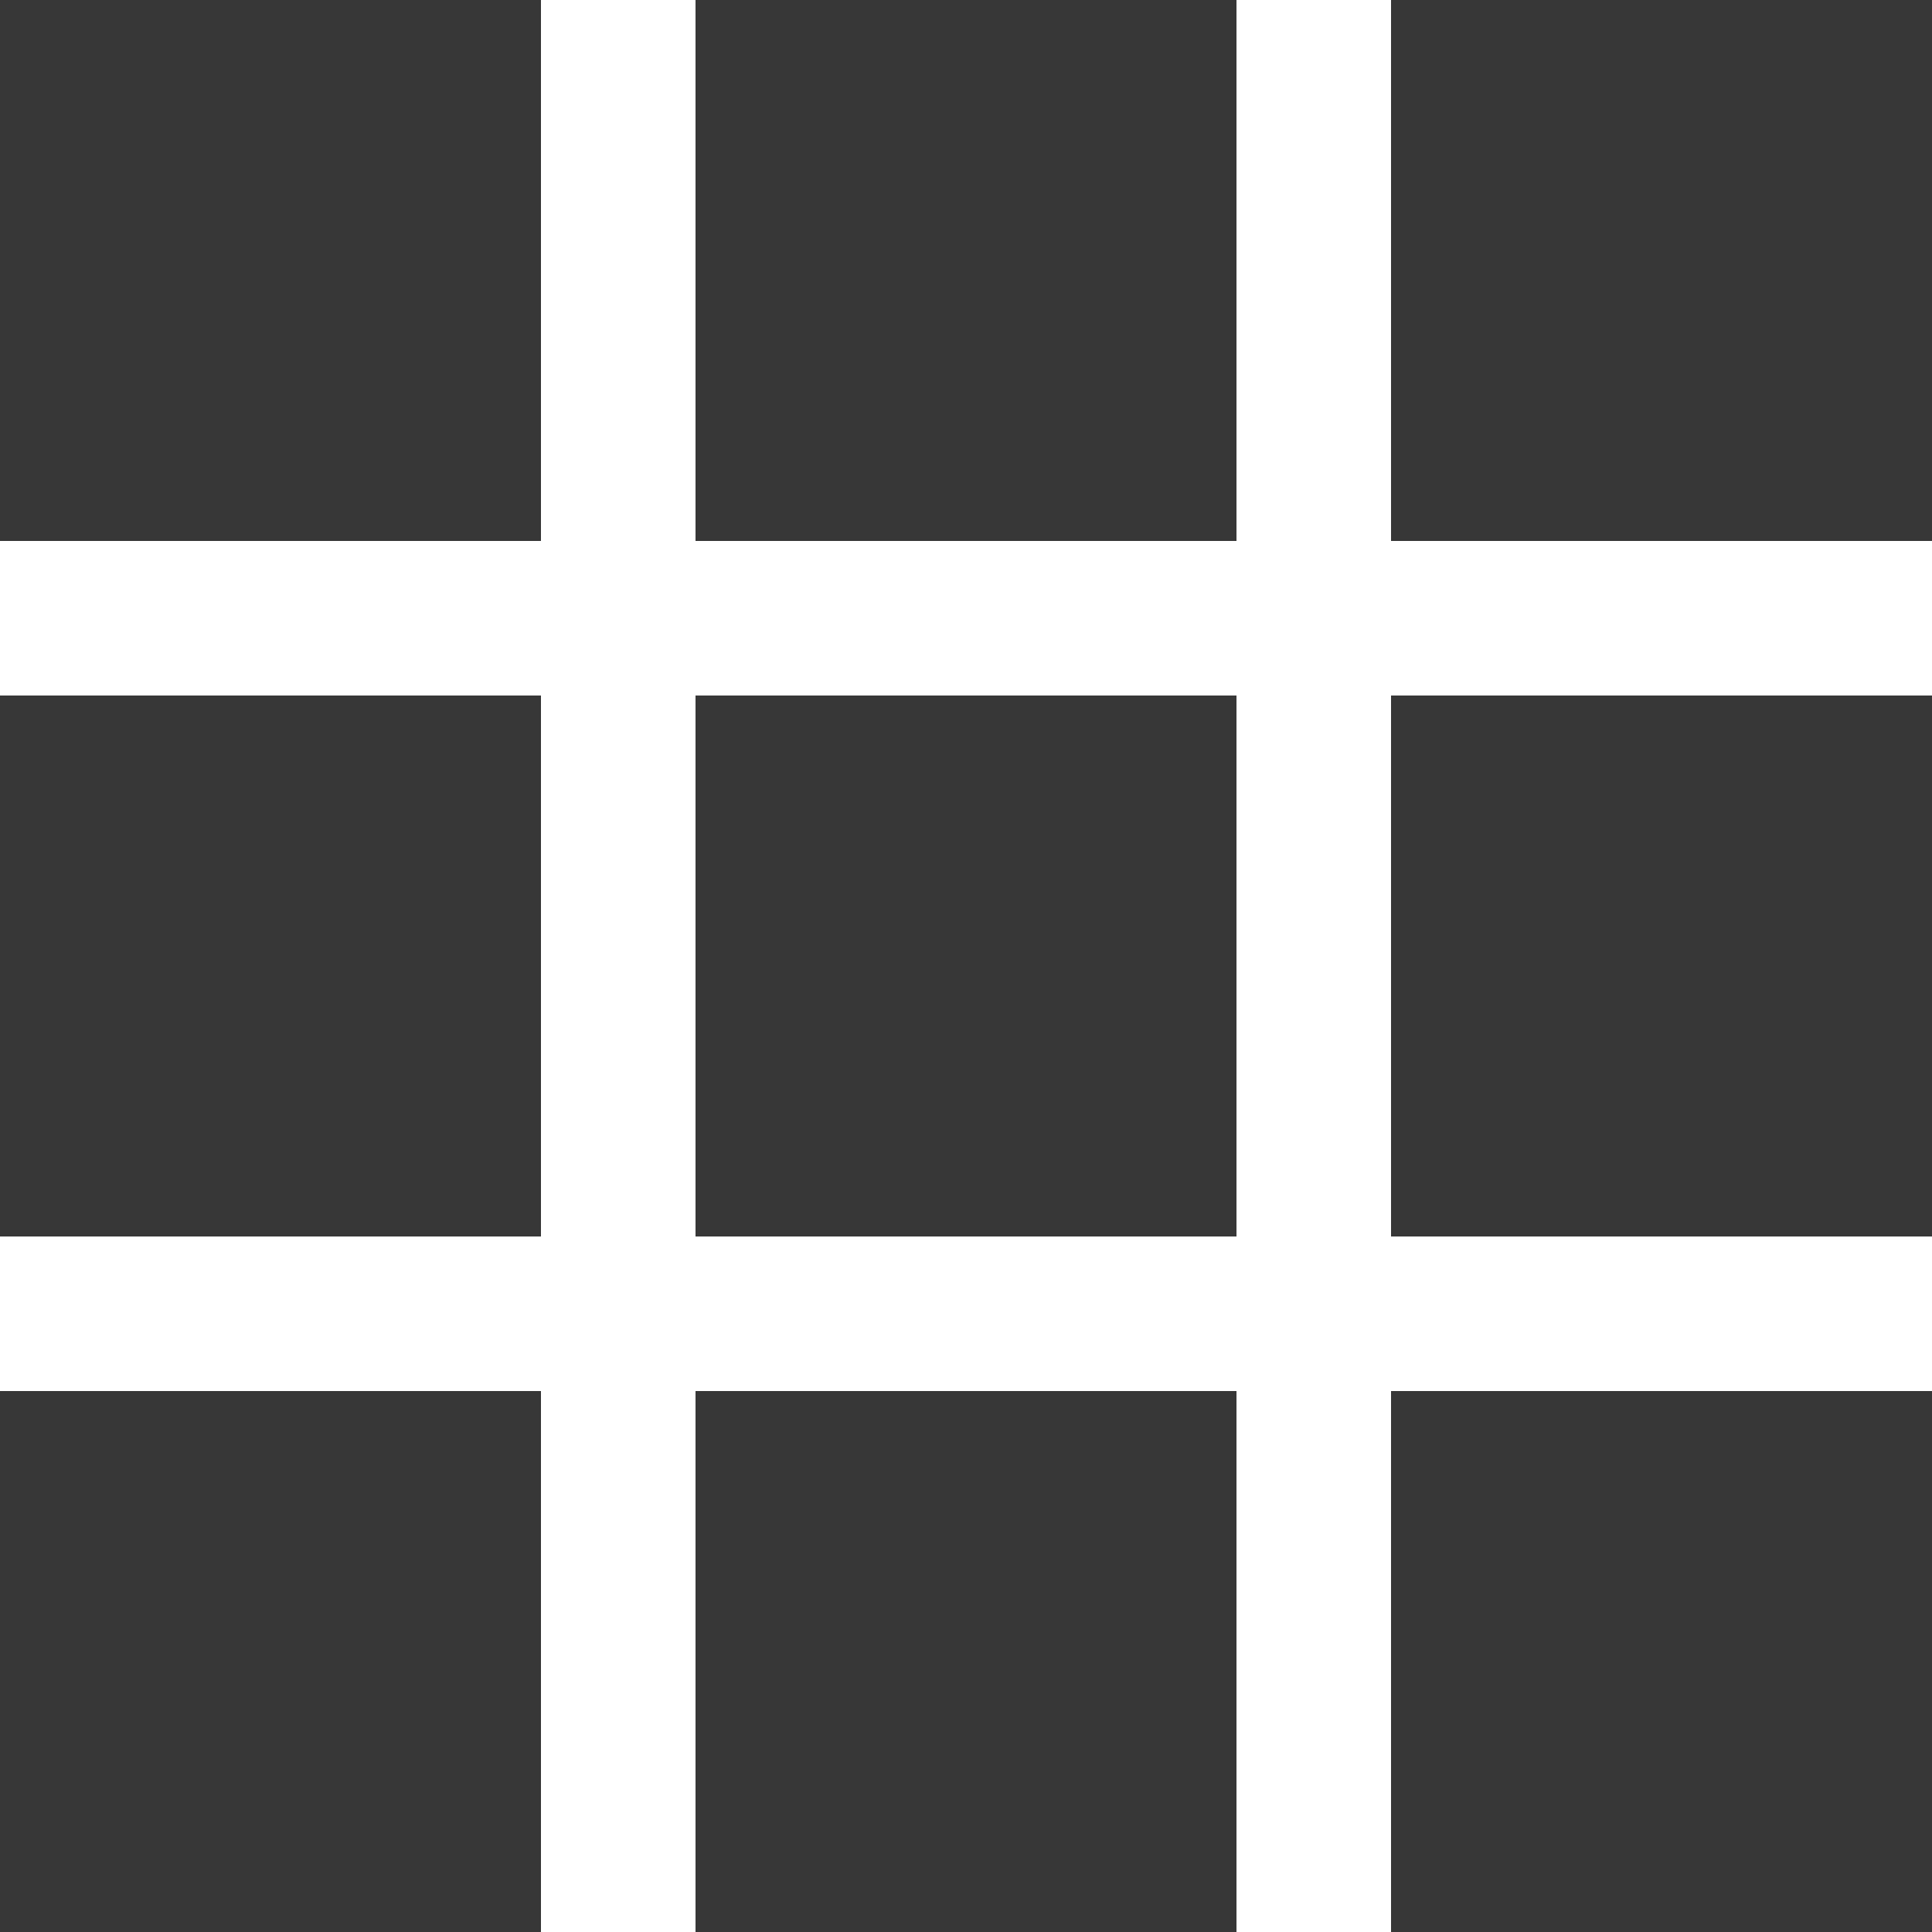
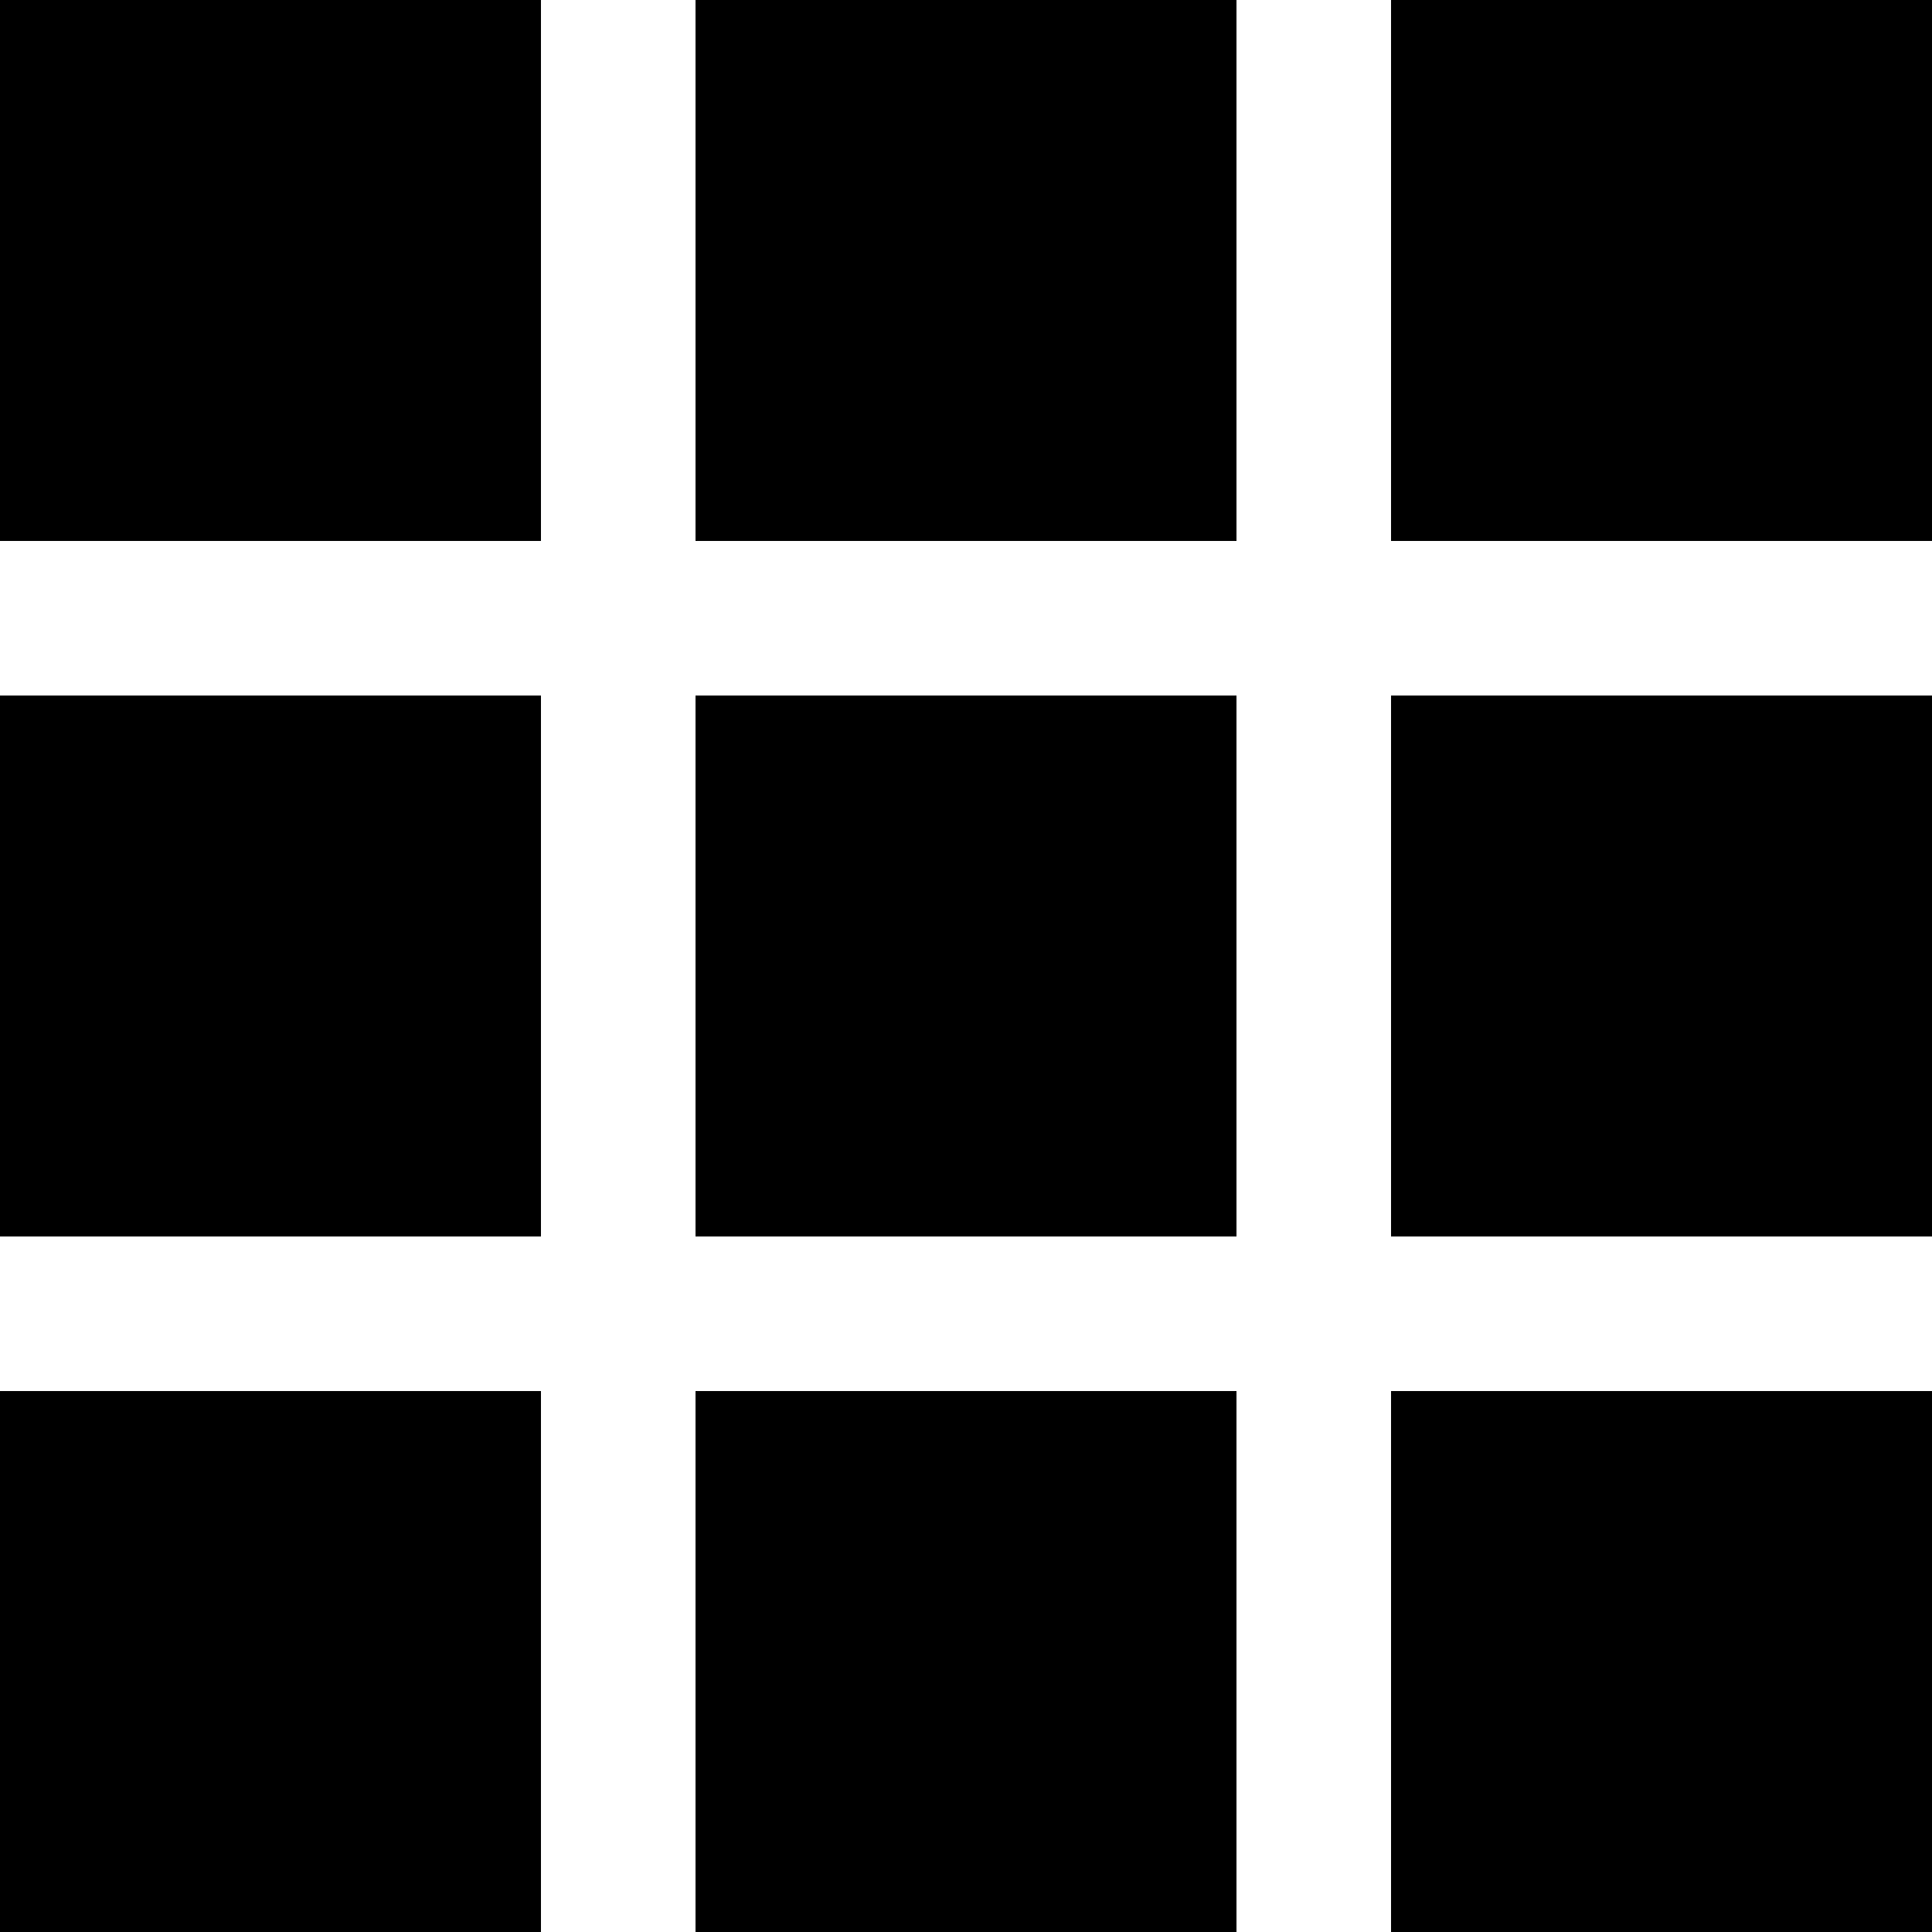
<svg xmlns="http://www.w3.org/2000/svg" width="17px" height="17px" viewBox="0 0 17 17" version="1.1">
  <defs />
-   <g id="Page-1" stroke="none" stroke-width="1" fill="none" fill-rule="evenodd">
-     <g id="Group-26" fill="#373737">
+   <g id="Page-1" stroke-width="1" fill-rule="evenodd">
+     <g id="Group-26">
      <rect id="Rectangle-15" x="0" y="0" width="4.76" height="4.76" />
      <rect id="Rectangle-15-Copy-3" x="0" y="6.12" width="4.76" height="4.76" />
      <rect id="Rectangle-15-Copy-6" x="0" y="12.24" width="4.76" height="4.76" />
      <rect id="Rectangle-15-Copy" x="6.12" y="0" width="4.76" height="4.76" />
      <rect id="Rectangle-15-Copy-4" x="6.12" y="6.12" width="4.76" height="4.76" />
      <rect id="Rectangle-15-Copy-7" x="6.12" y="12.24" width="4.76" height="4.76" />
      <rect id="Rectangle-15-Copy-2" x="12.24" y="0" width="4.76" height="4.76" />
      <rect id="Rectangle-15-Copy-5" x="12.24" y="6.12" width="4.76" height="4.76" />
      <rect id="Rectangle-15-Copy-8" x="12.24" y="12.24" width="4.76" height="4.76" />
    </g>
  </g>
</svg>
